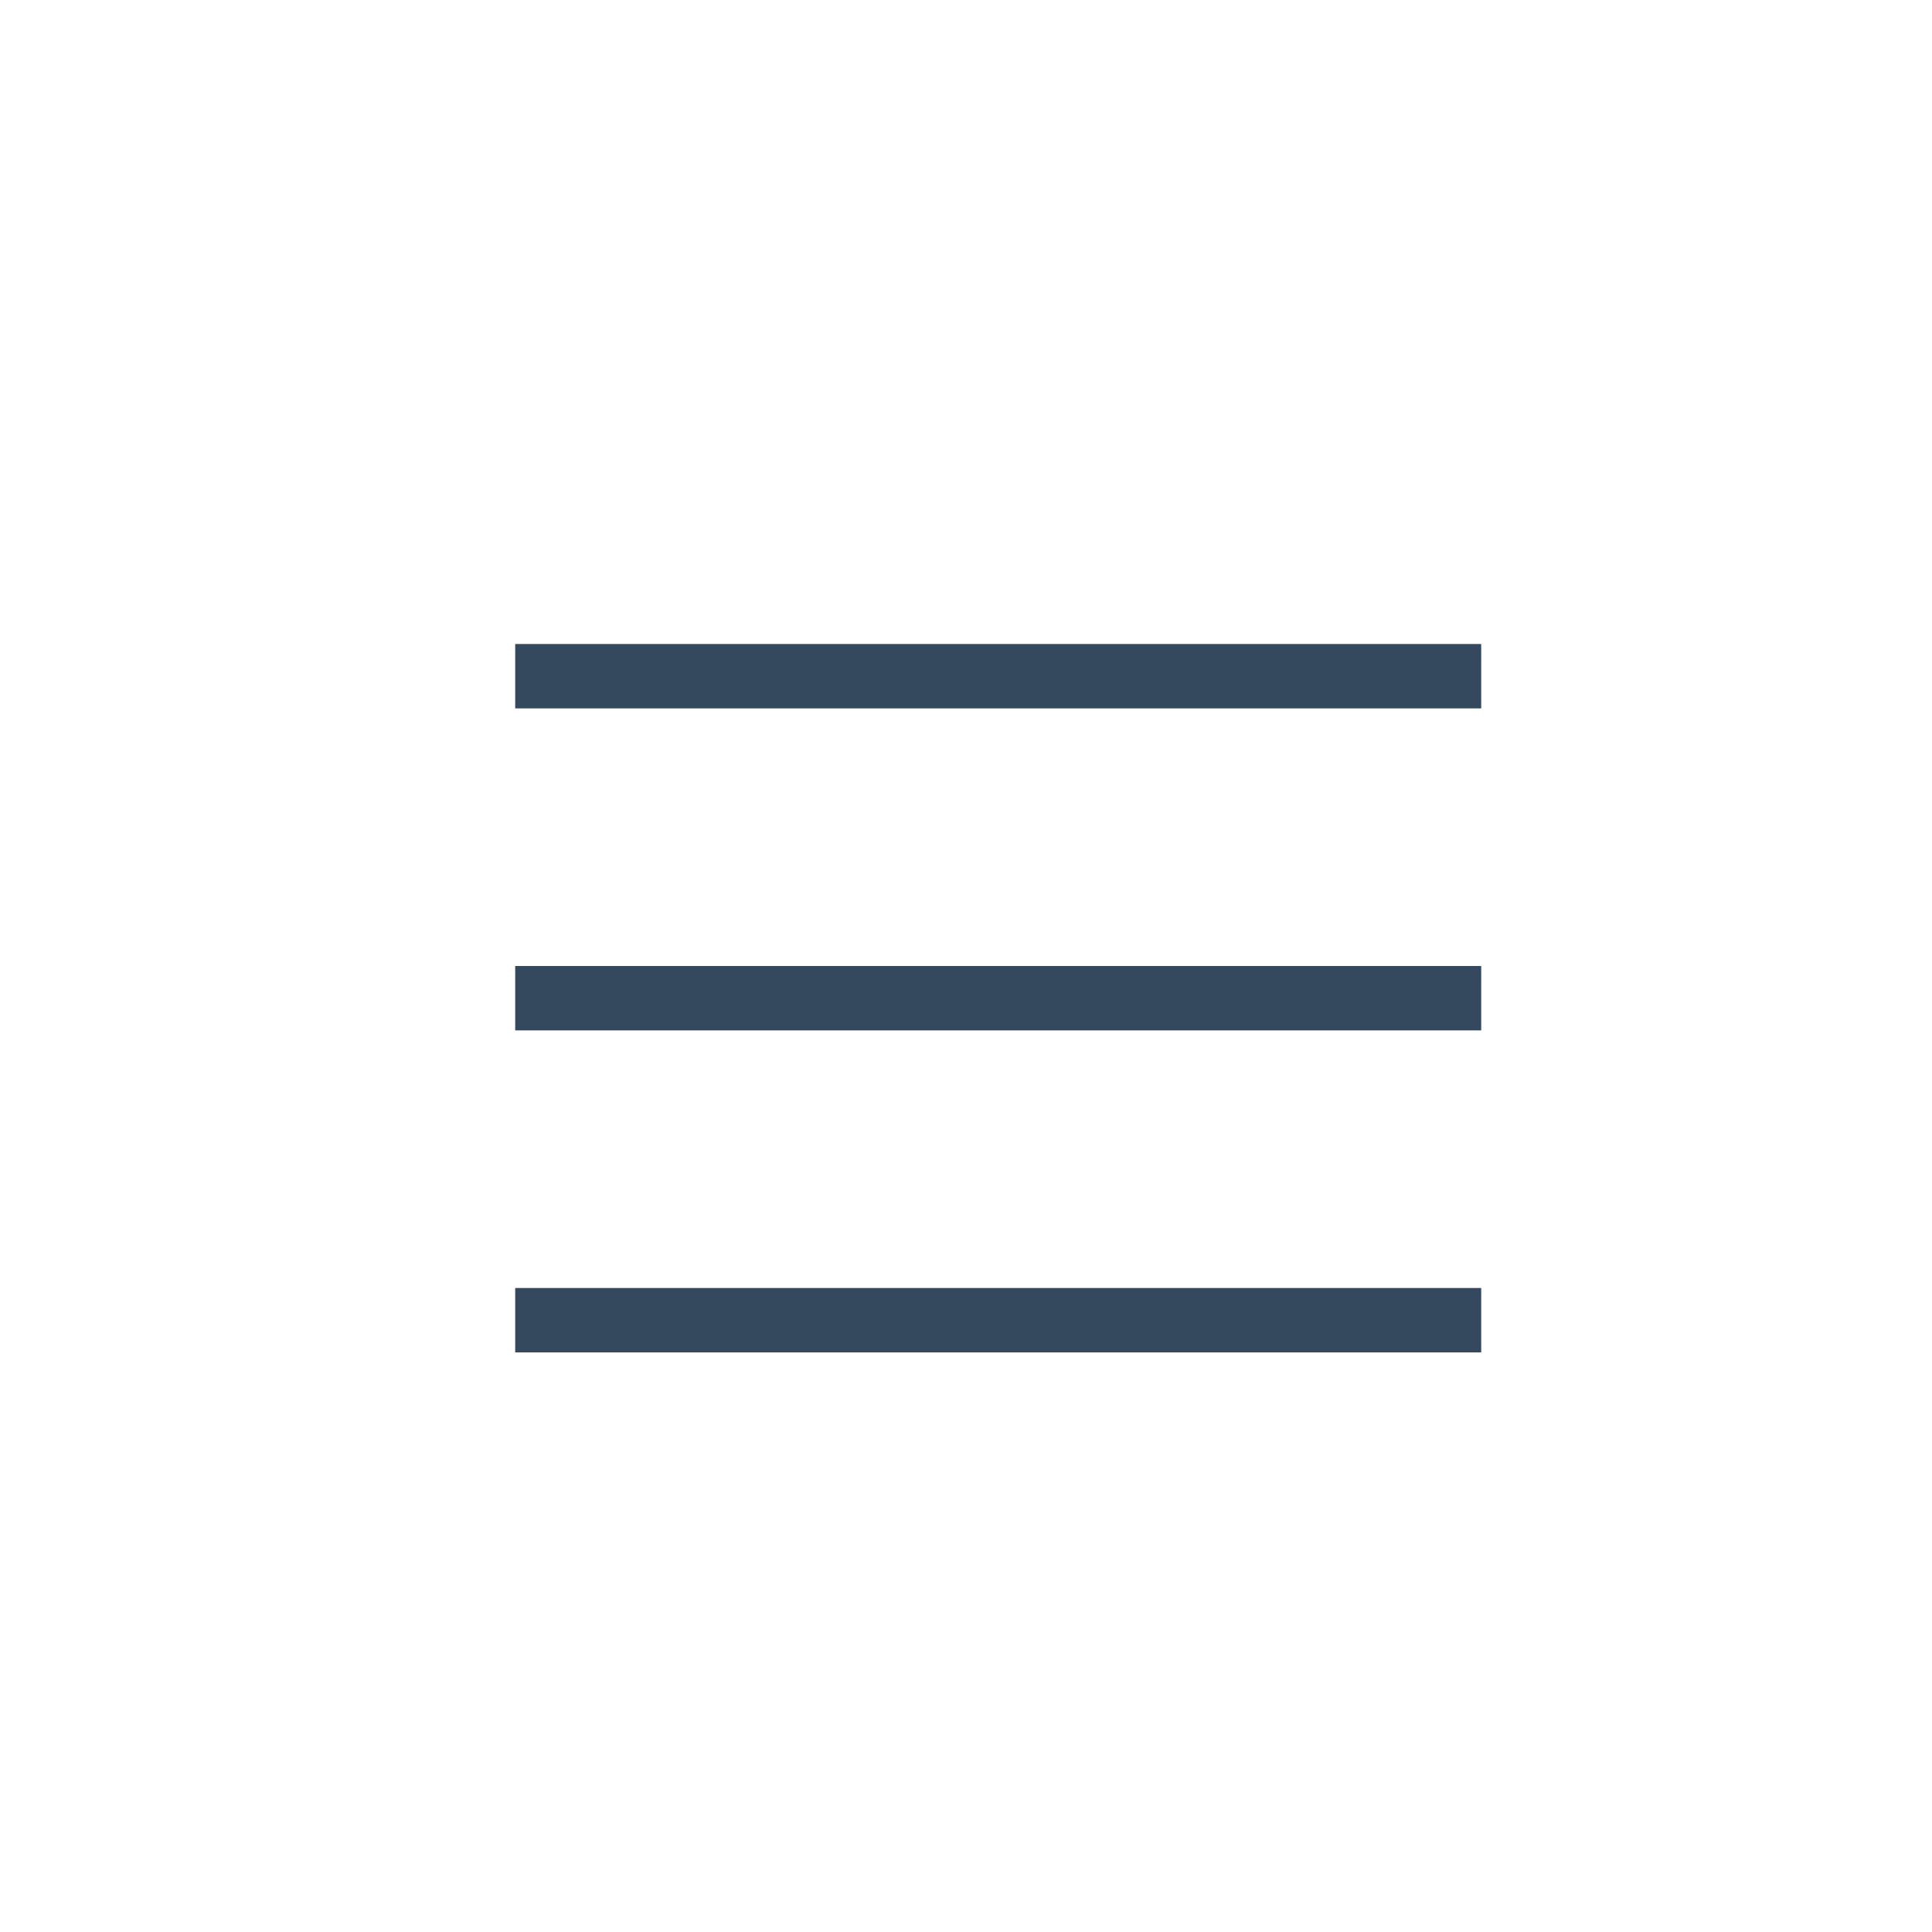
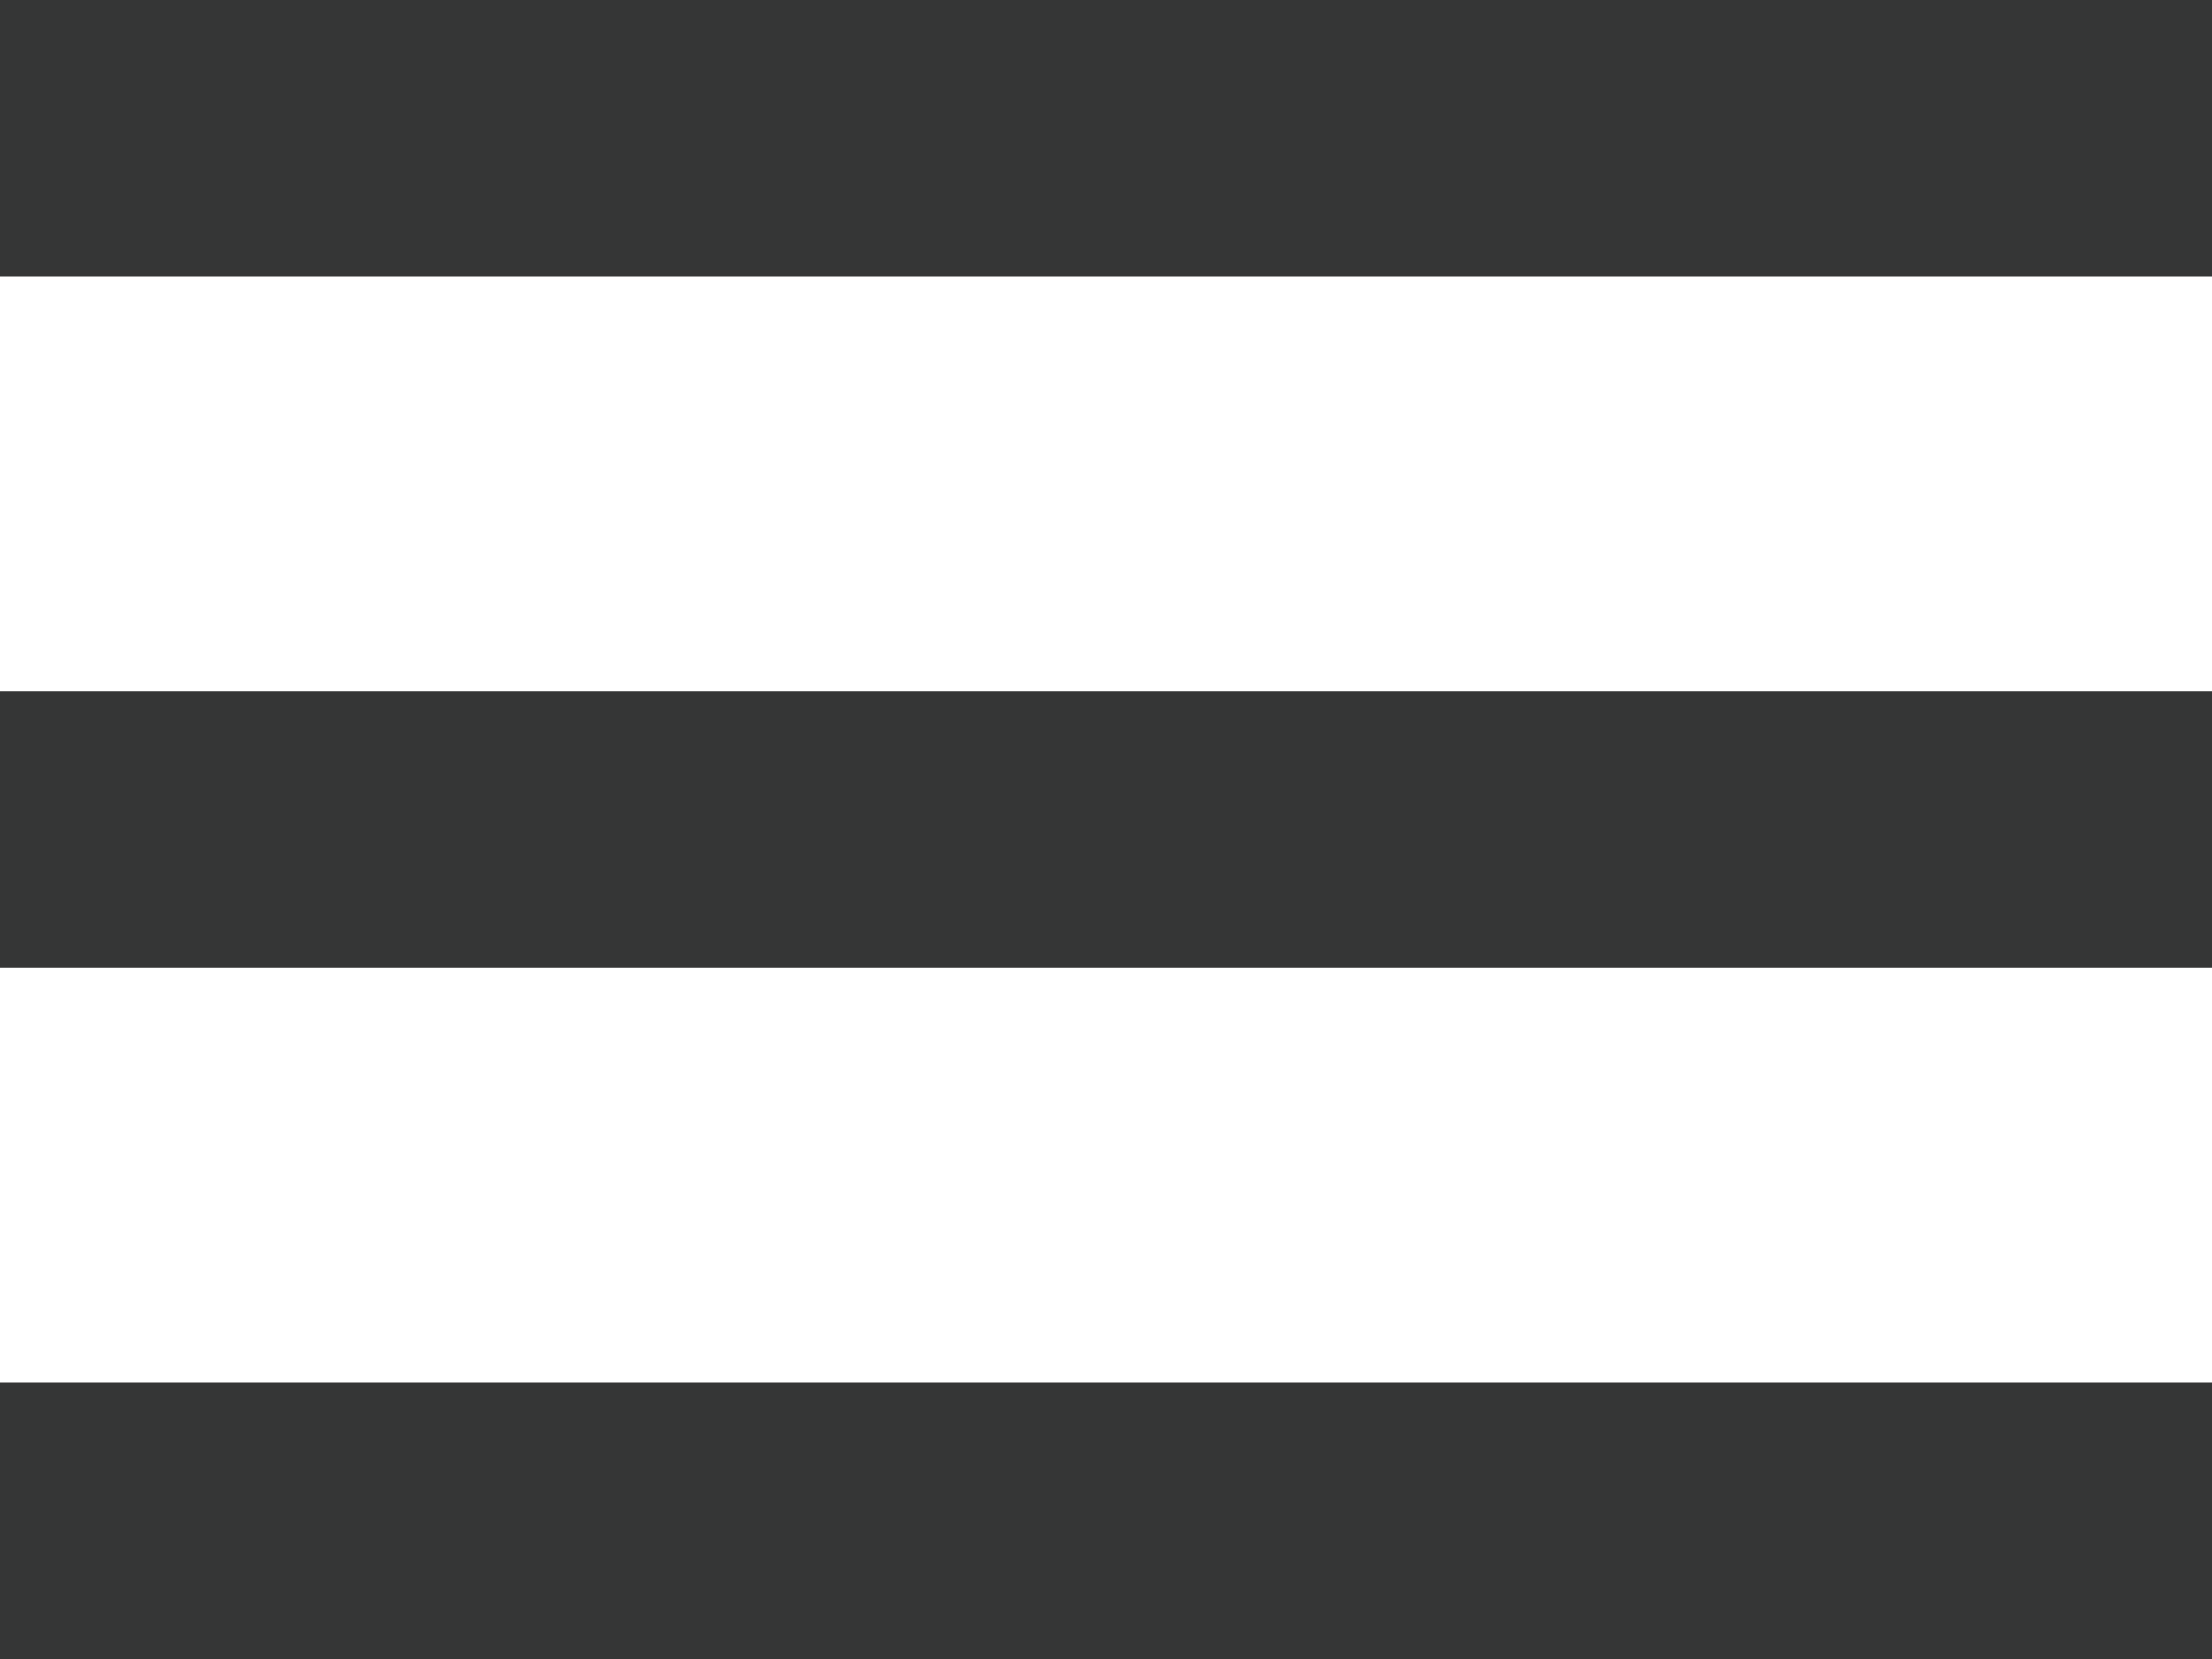
- <svg xmlns="http://www.w3.org/2000/svg" width="30px" height="30px" viewBox="0 0 30 30" version="1.1">
+ <svg xmlns="http://www.w3.org/2000/svg" width="16px" height="12px" viewBox="0 0 16 12" version="1.1">
  <defs />
-   <g id="BIM-Navigation" stroke="none" stroke-width="1" fill="none" fill-rule="evenodd">
-     <g id="BIM---1680" transform="translate(-92, -185)">
-       <rect id="Rectangle-5" x="92" y="185" width="30" height="30" />
-       <path d="M100,195 L115,195 L115,196 L100,196 L100,195 Z M100,200 L115,200 L115,201 L100,201 L100,200 Z M100,205 L115,205 L115,206 L100,206 L100,205 Z" id="icon-hamburger-58px" fill="#34495E" />
+   <g id="Symbols" stroke="none" stroke-width="1" fill="none" fill-rule="evenodd">
+     <g id="hig-web-light/component/globalnav/topnav/hamburger+logolockup" transform="translate(-20, -22)" fill="#353636">
+       <g id="hig-web-light/basic/icon/hamburger" transform="translate(16, 16)">
+         <rect id="Rectangle" x="4" y="6" width="16" height="2" />
+         <rect id="Rectangle" x="4" y="11" width="16" height="2" />
+         <rect id="Rectangle" x="4" y="16" width="16" height="2" />
+       </g>
    </g>
  </g>
</svg>
